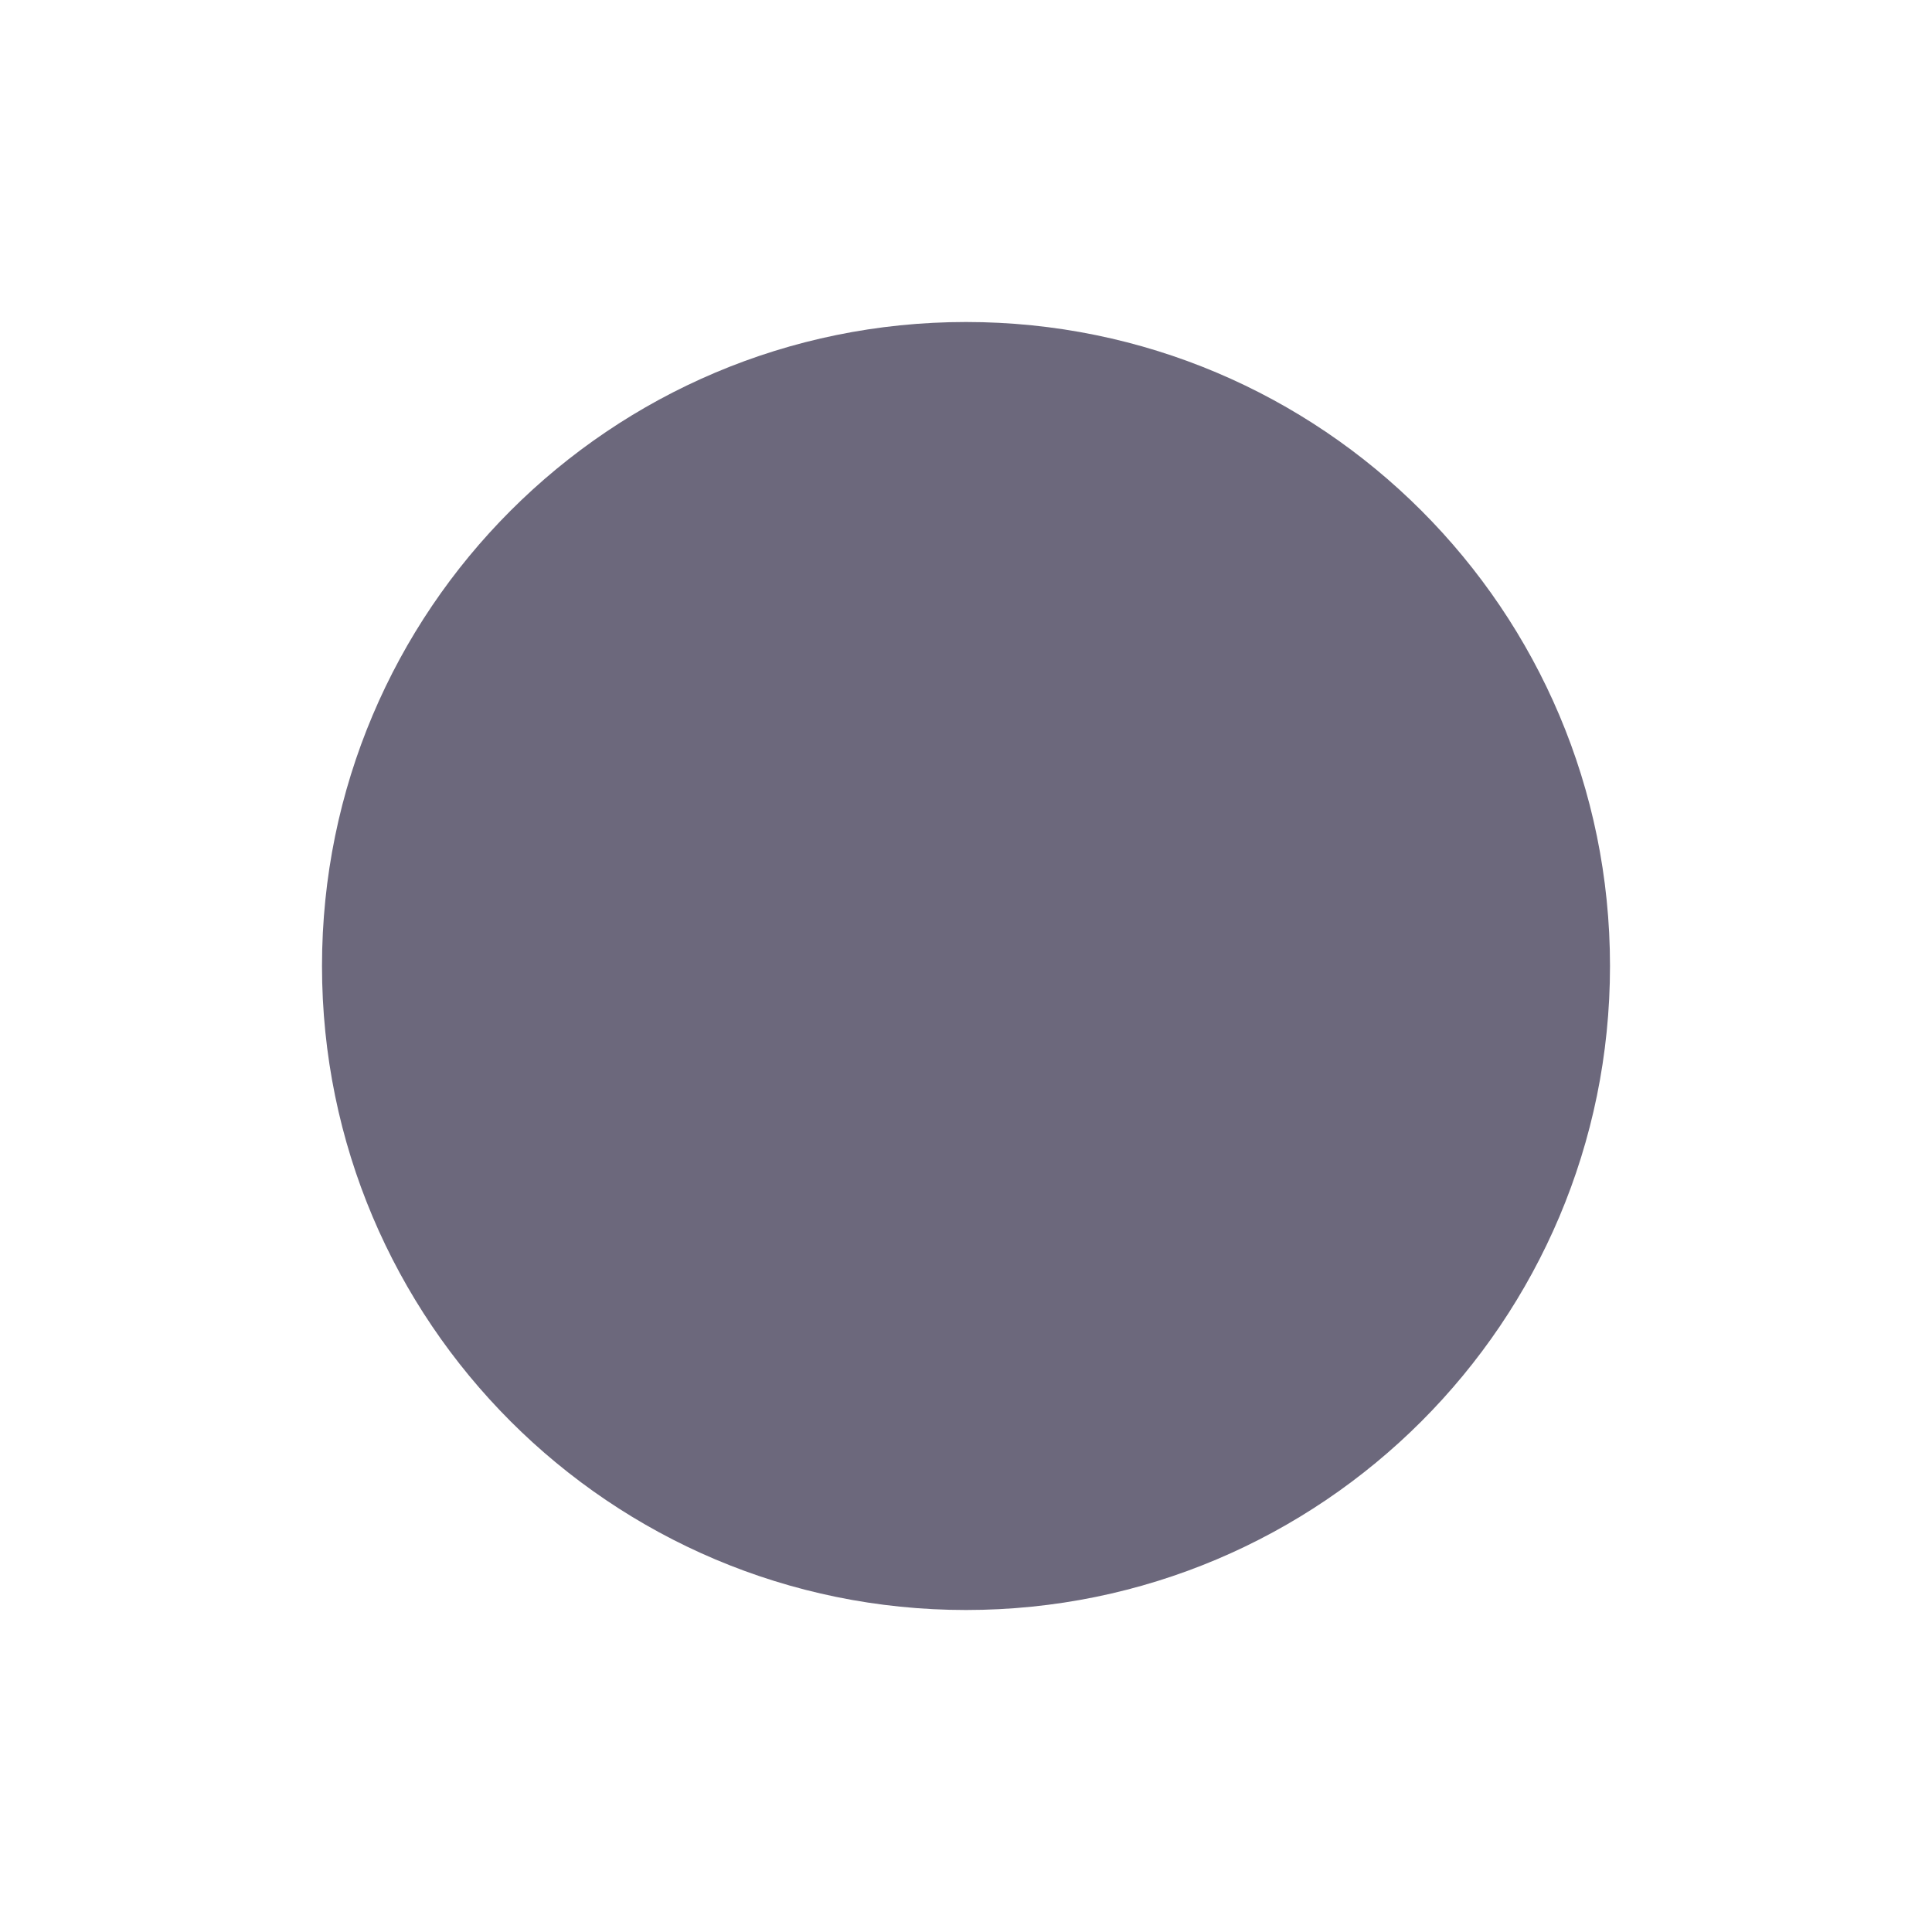
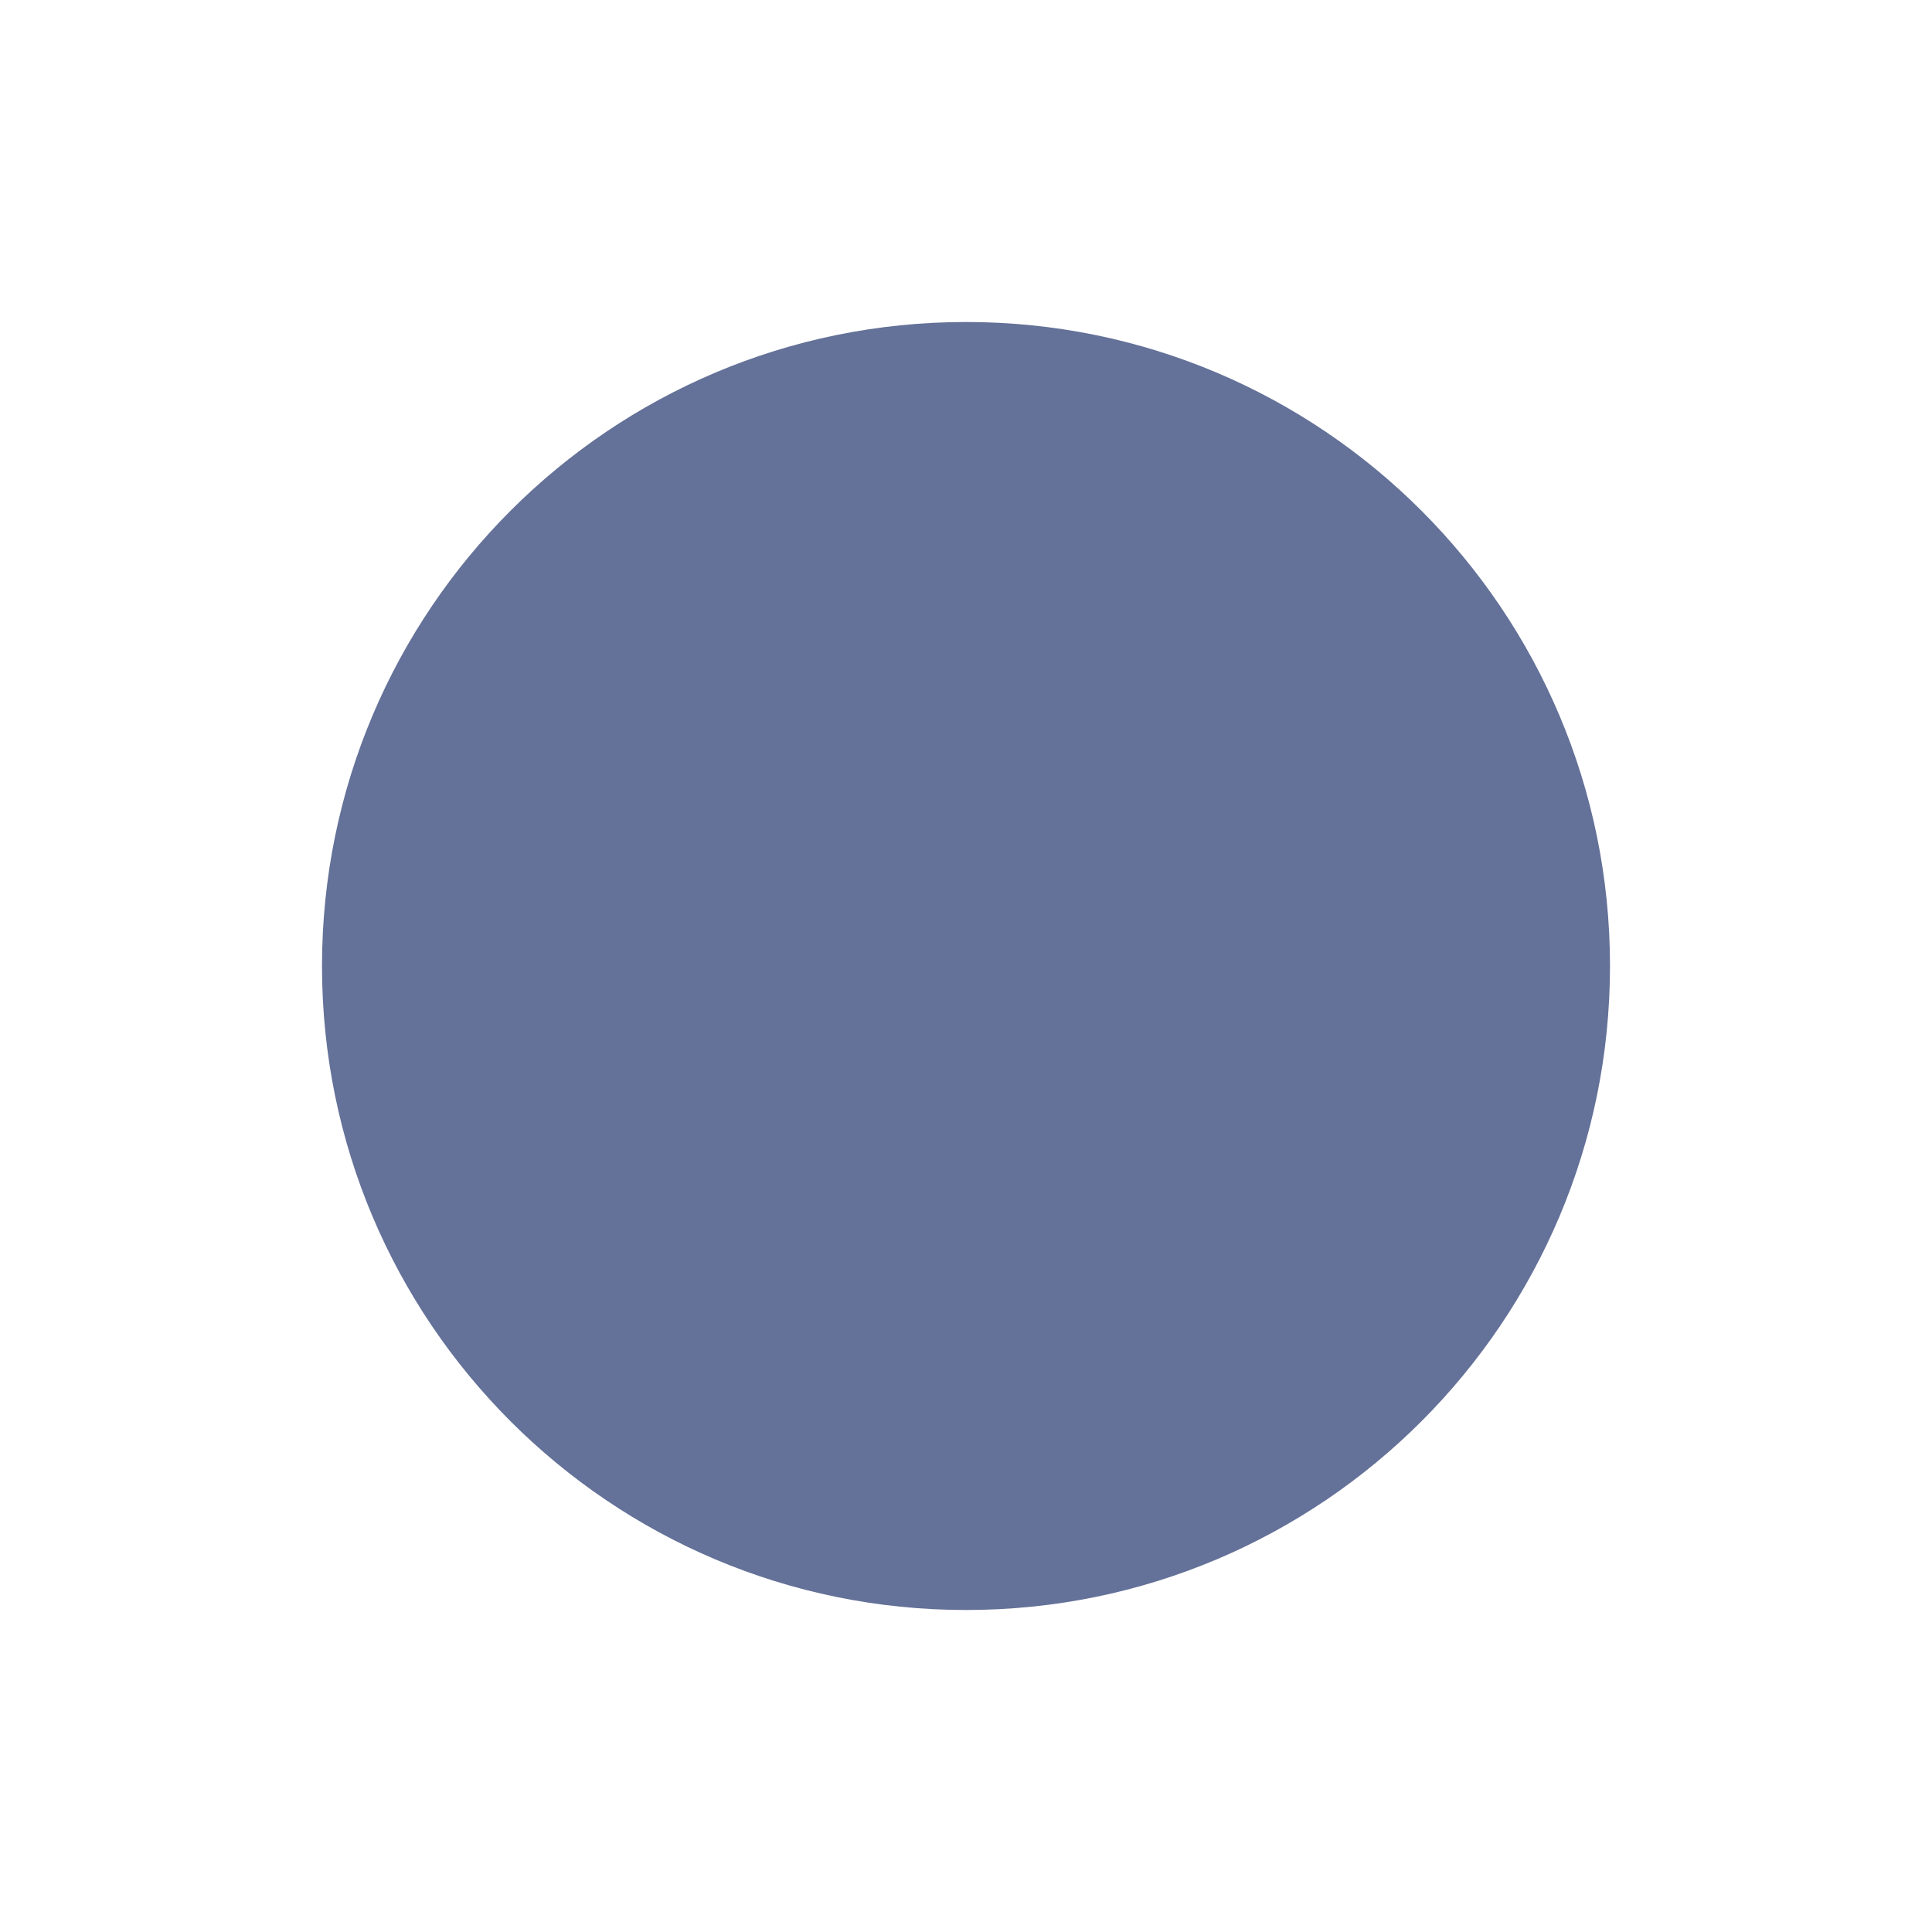
<svg xmlns="http://www.w3.org/2000/svg" width="12" height="12" viewBox="0 0 12 12" id="svg2" version="1.1">
  <defs id="defs4" />
  <g id="layer1" transform="translate(0,-1040.362)">
-     <circle style="opacity:1;fill:#6c687c;fill-opacity:1;stroke:none;stroke-width:3;stroke-linecap:round;stroke-linejoin:round;stroke-miterlimit:4;stroke-dasharray:none;stroke-opacity:1" id="path4239" cx="6" cy="1046.362" r="4" />
+     <circle style="opacity:1;fill:#647198;fill-opacity:1;stroke:none;stroke-width:3;stroke-linecap:round;stroke-linejoin:round;stroke-miterlimit:4;stroke-dasharray:none;stroke-opacity:1" id="path4239" cx="6" cy="1046.362" r="4" />
  </g>
</svg>
